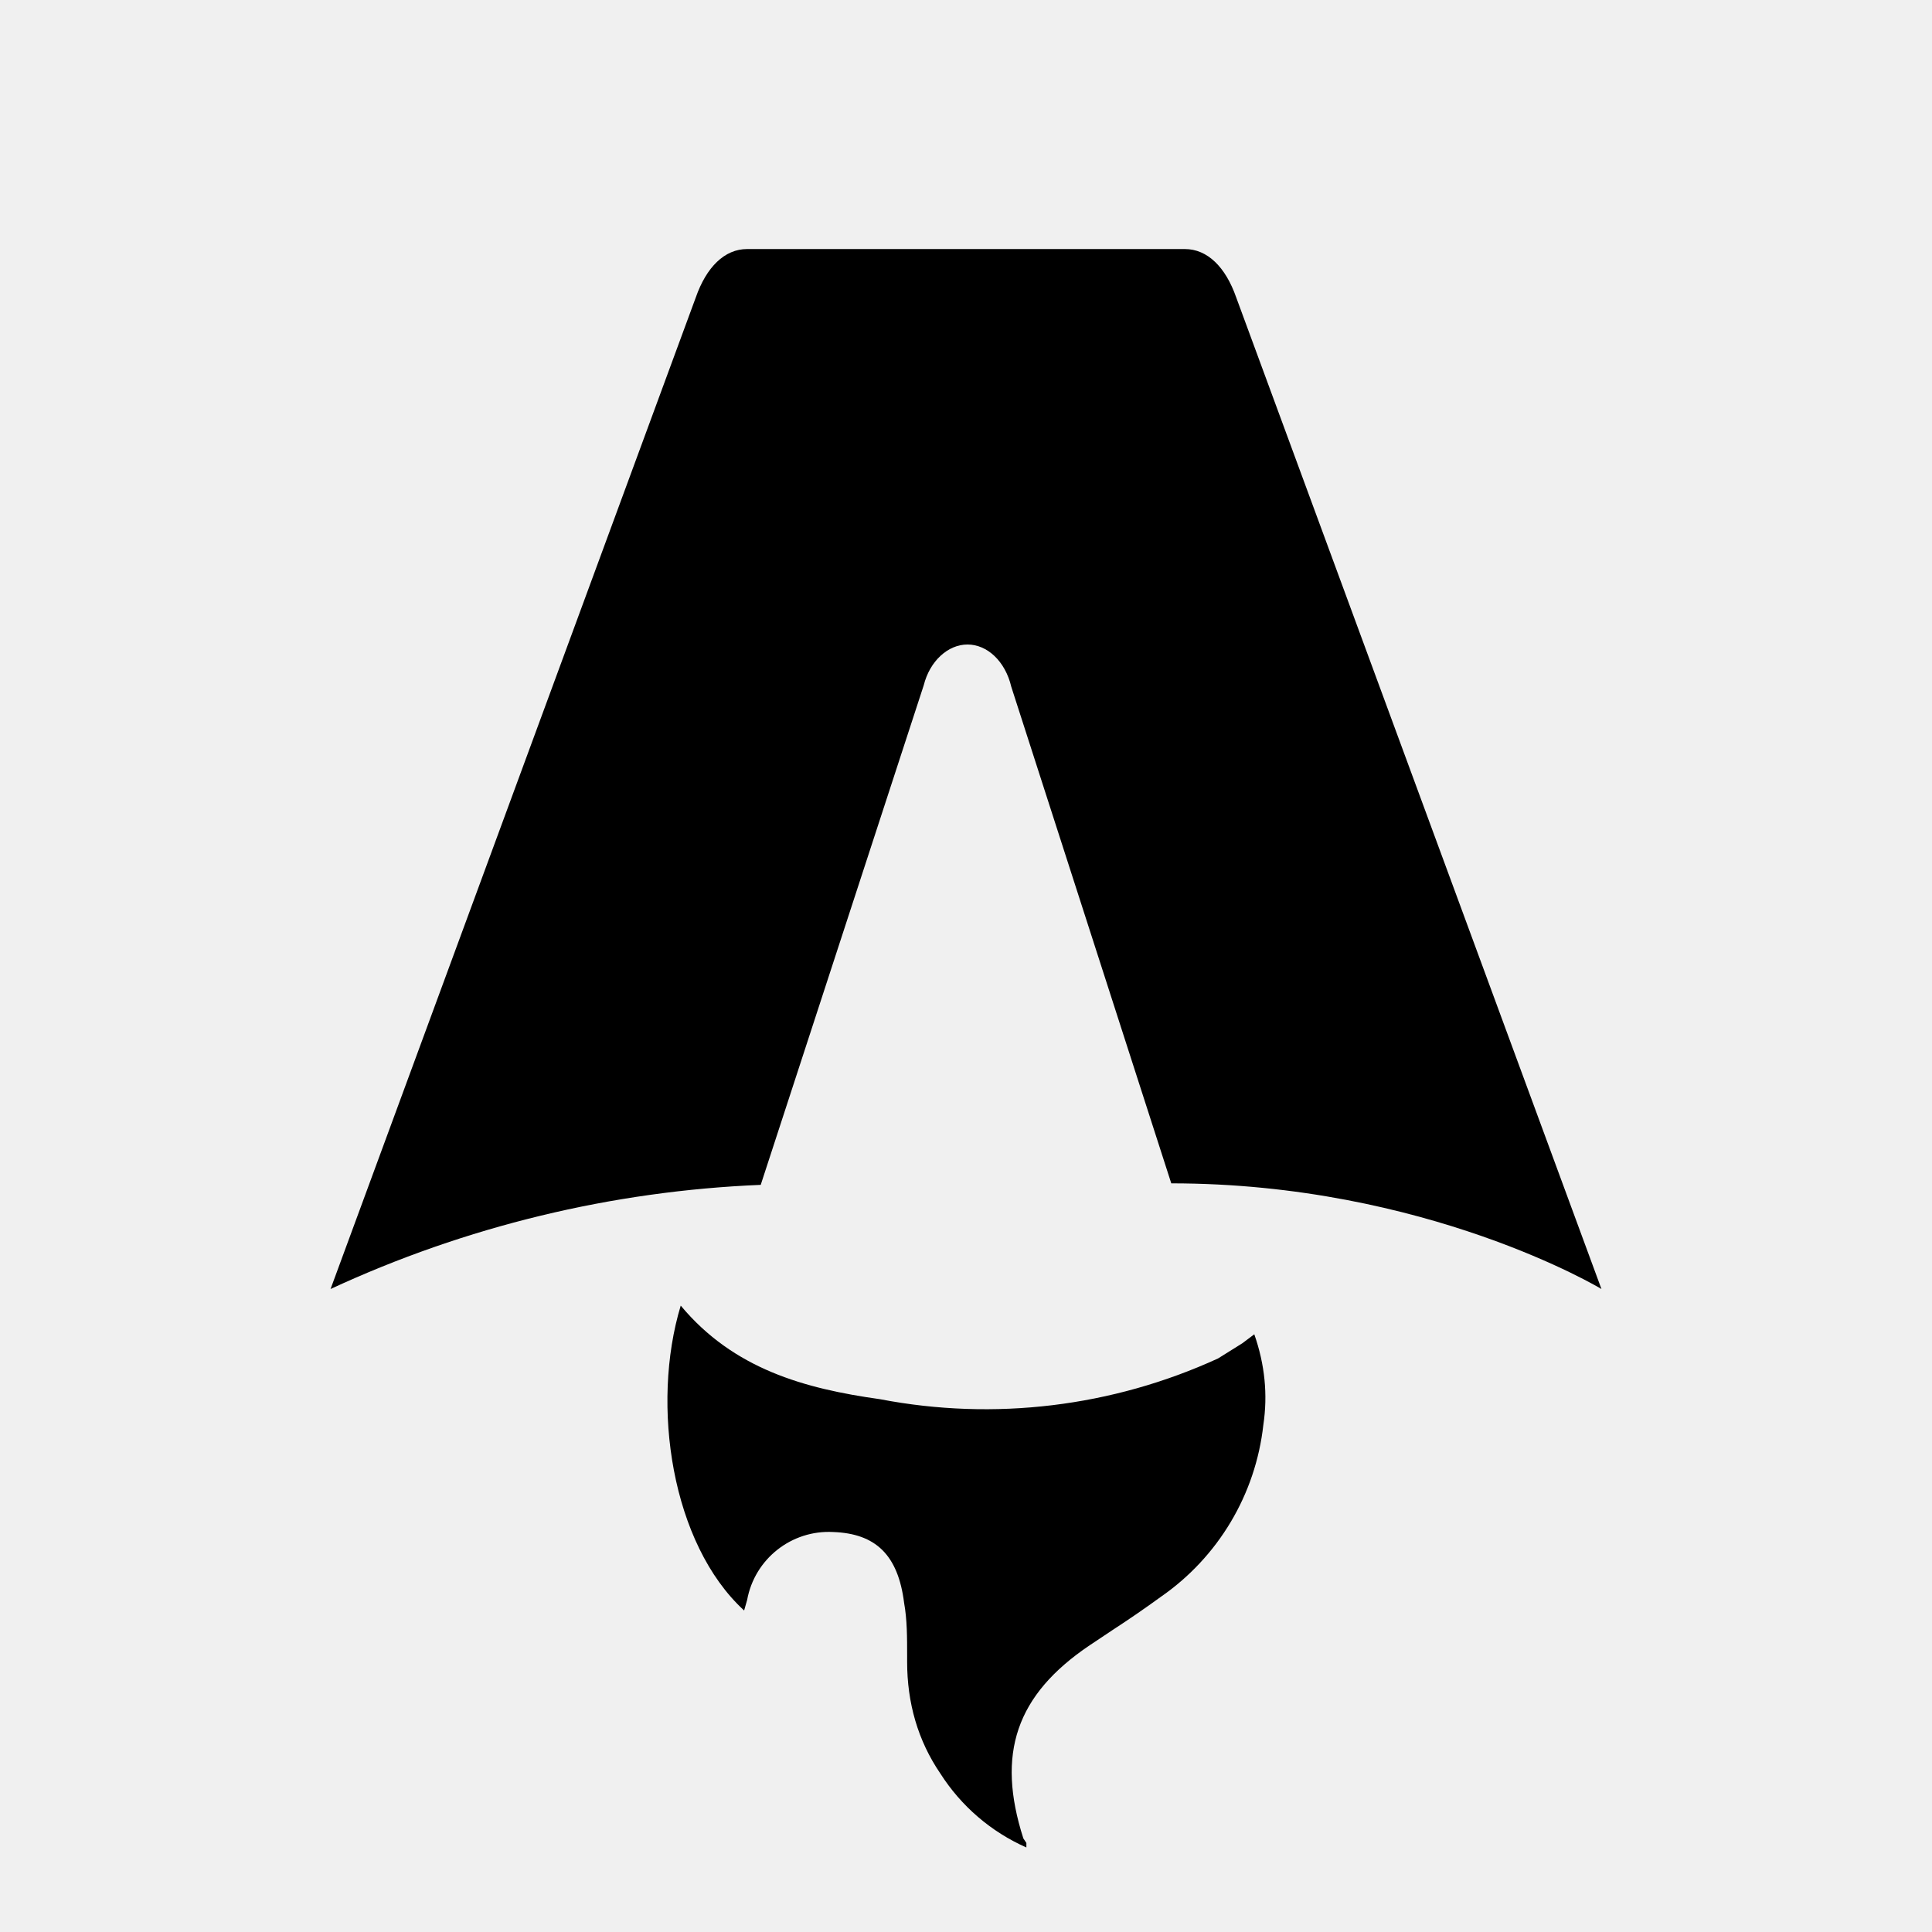
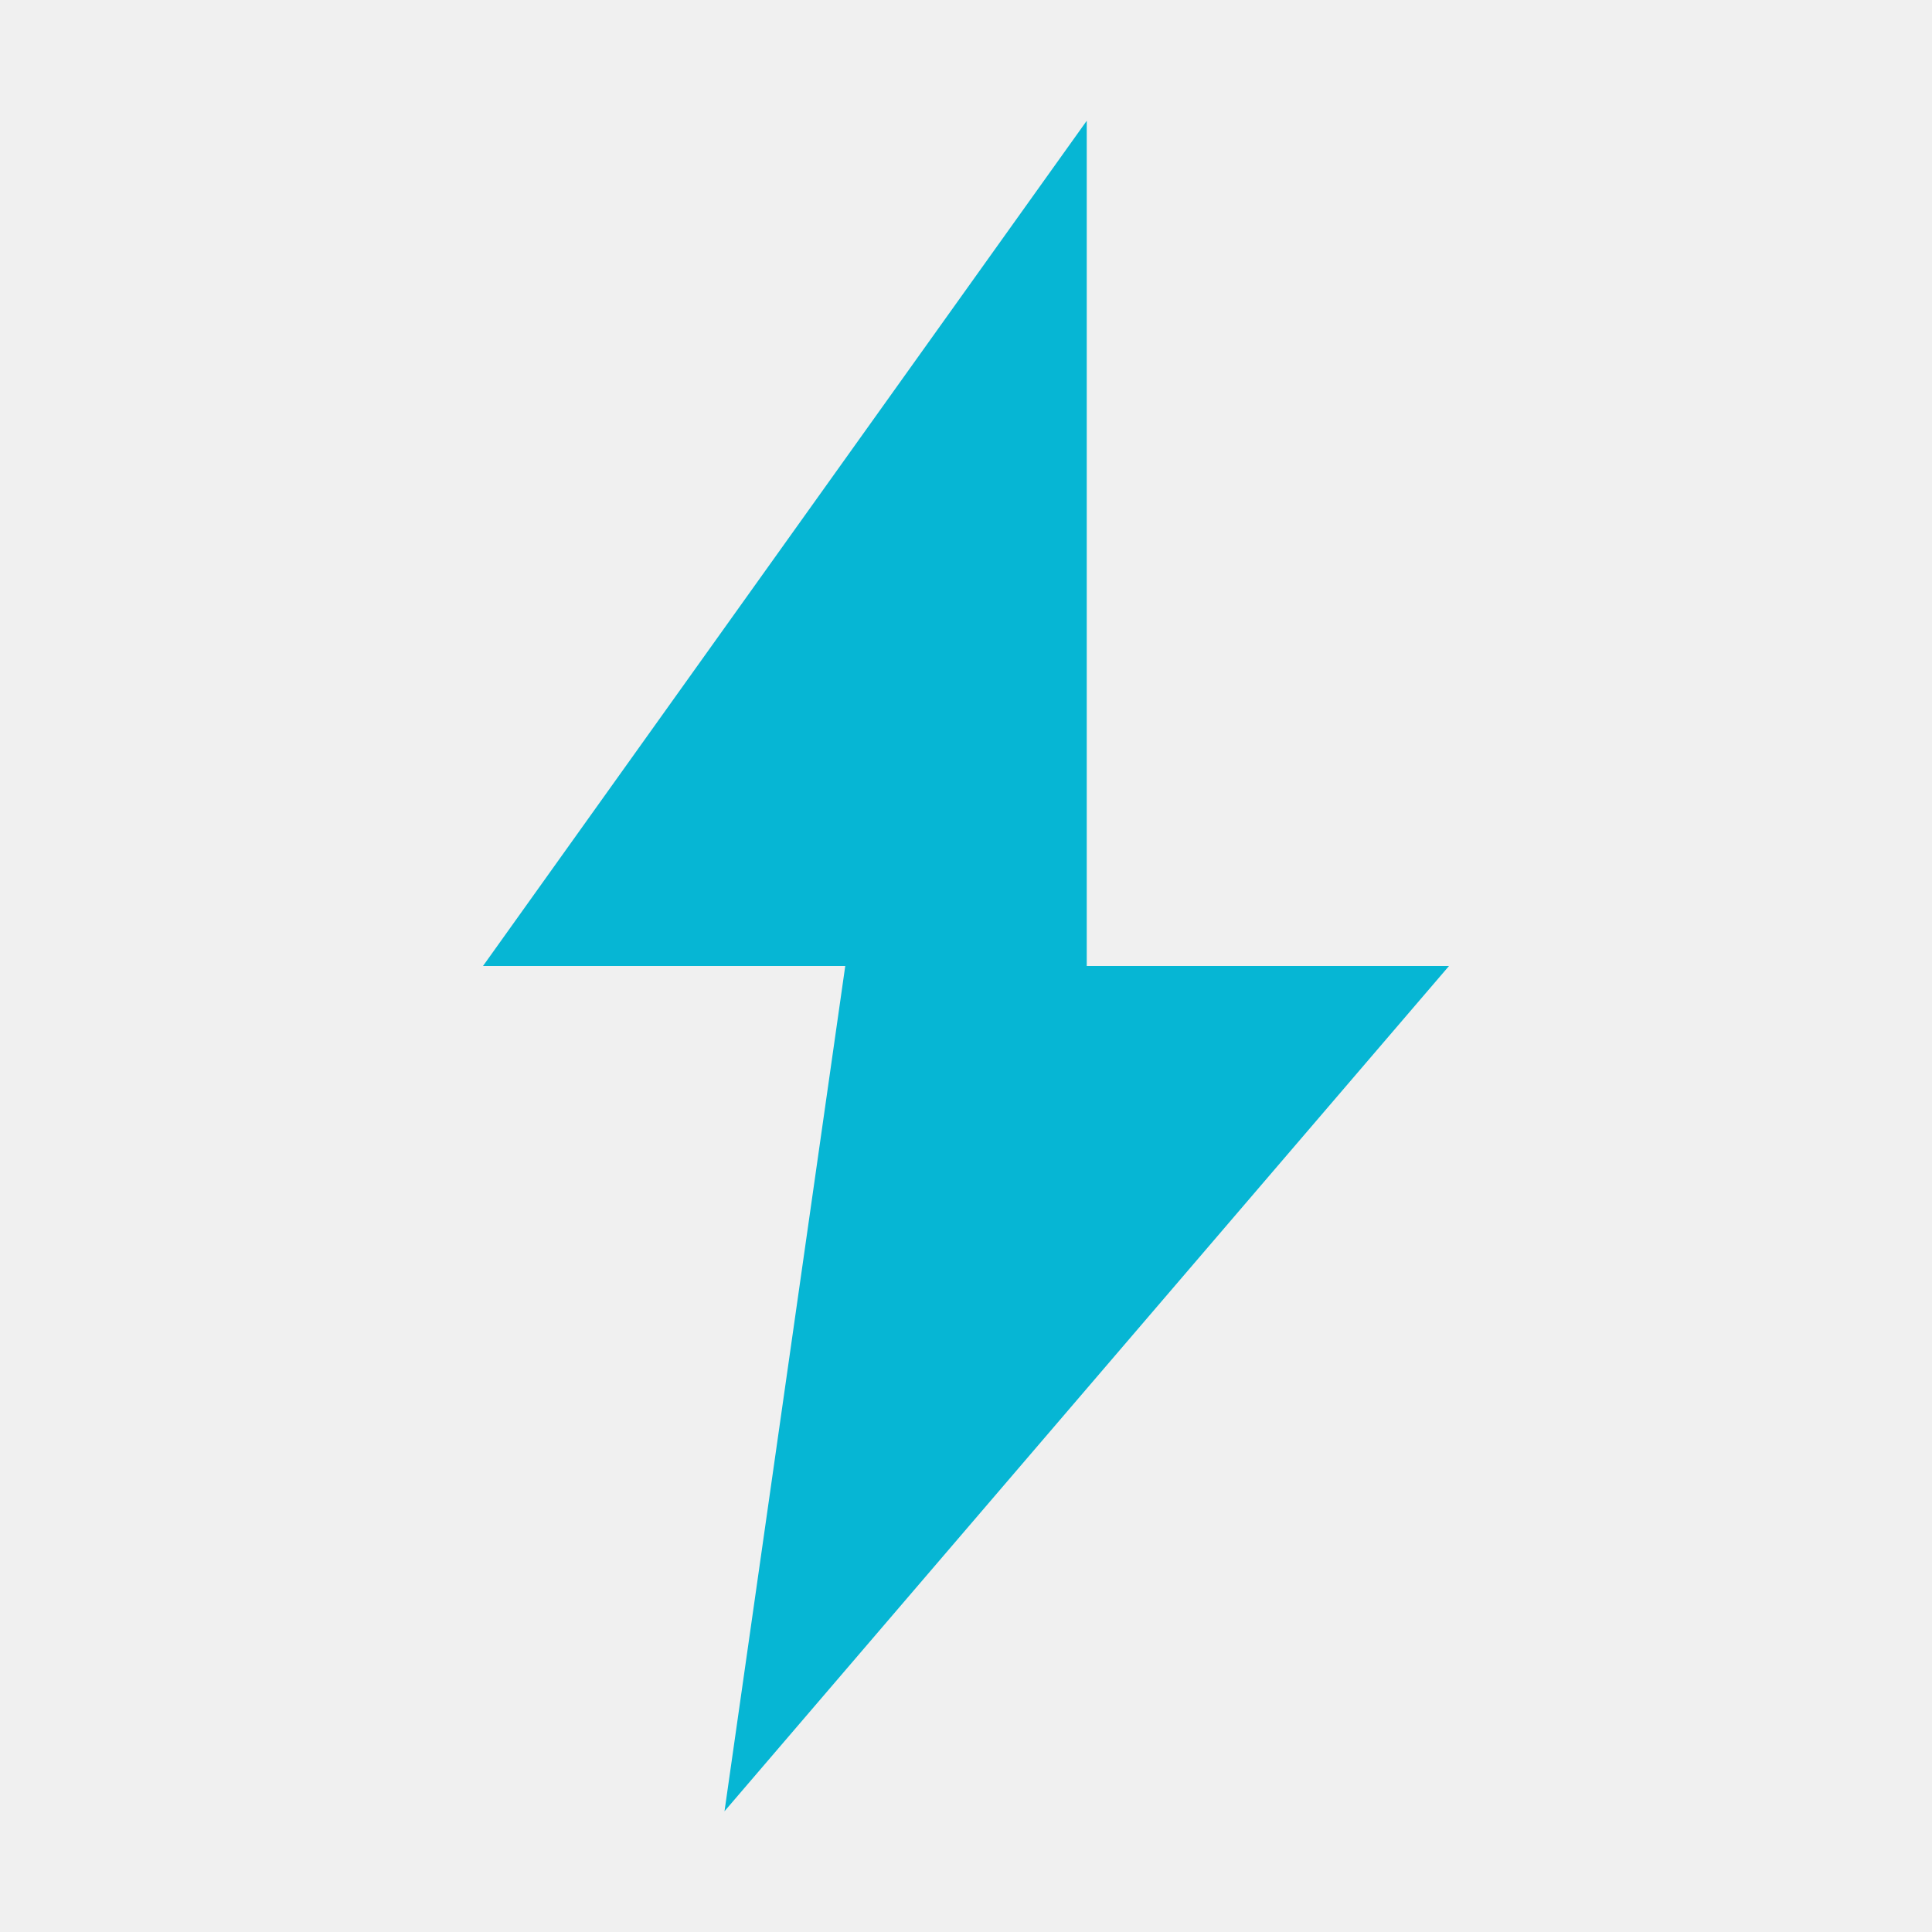
- <svg xmlns="http://www.w3.org/2000/svg" fill="none" viewBox="0 0 128 128">
-   <path d="M50.4 78.5a75.1 75.1 0 0 0-28.5 6.9l24.2-65.7c.7-2 1.9-3.2 3.4-3.2h29c1.5 0 2.7 1.2 3.4 3.2l24.2 65.7s-11.6-7-28.5-7L67 45.5c-.4-1.7-1.6-2.8-2.9-2.8-1.3 0-2.5 1.1-2.9 2.7L50.4 78.5Zm-1.1 28.2Zm-4.2-20.2c-2 6.6-.6 15.8 4.2 20.2a17.5 17.5 0 0 1 .2-.7 5.5 5.5 0 0 1 5.7-4.5c2.8.1 4.3 1.5 4.7 4.7.2 1.1.2 2.3.2 3.5v.4c0 2.7.7 5.2 2.2 7.4a13 13 0 0 0 5.7 4.9v-.3l-.2-.3c-1.8-5.6-.5-9.5 4.4-12.8l1.5-1a73 73 0 0 0 3.2-2.2 16 16 0 0 0 6.8-11.4c.3-2 .1-4-.6-6l-.8.6-1.6 1a37 37 0 0 1-22.4 2.7c-5-.7-9.7-2-13.2-6.2Z" />
+ <svg xmlns="http://www.w3.org/2000/svg" viewBox="0 0 16 16">
+   <polygon points="9,1 4,8 7,8 6,15 12,8 9,8" fill="#06B6D4" />
  <style>
-         path { fill: #000; }
-         @media (prefers-color-scheme: dark) {
-             path { fill: #FFF; }
-         }
-     </style>
+     @media (prefers-color-scheme: dark) {
+       polygon { fill: #22D3EE; }
+     }
+   </style>
</svg>
